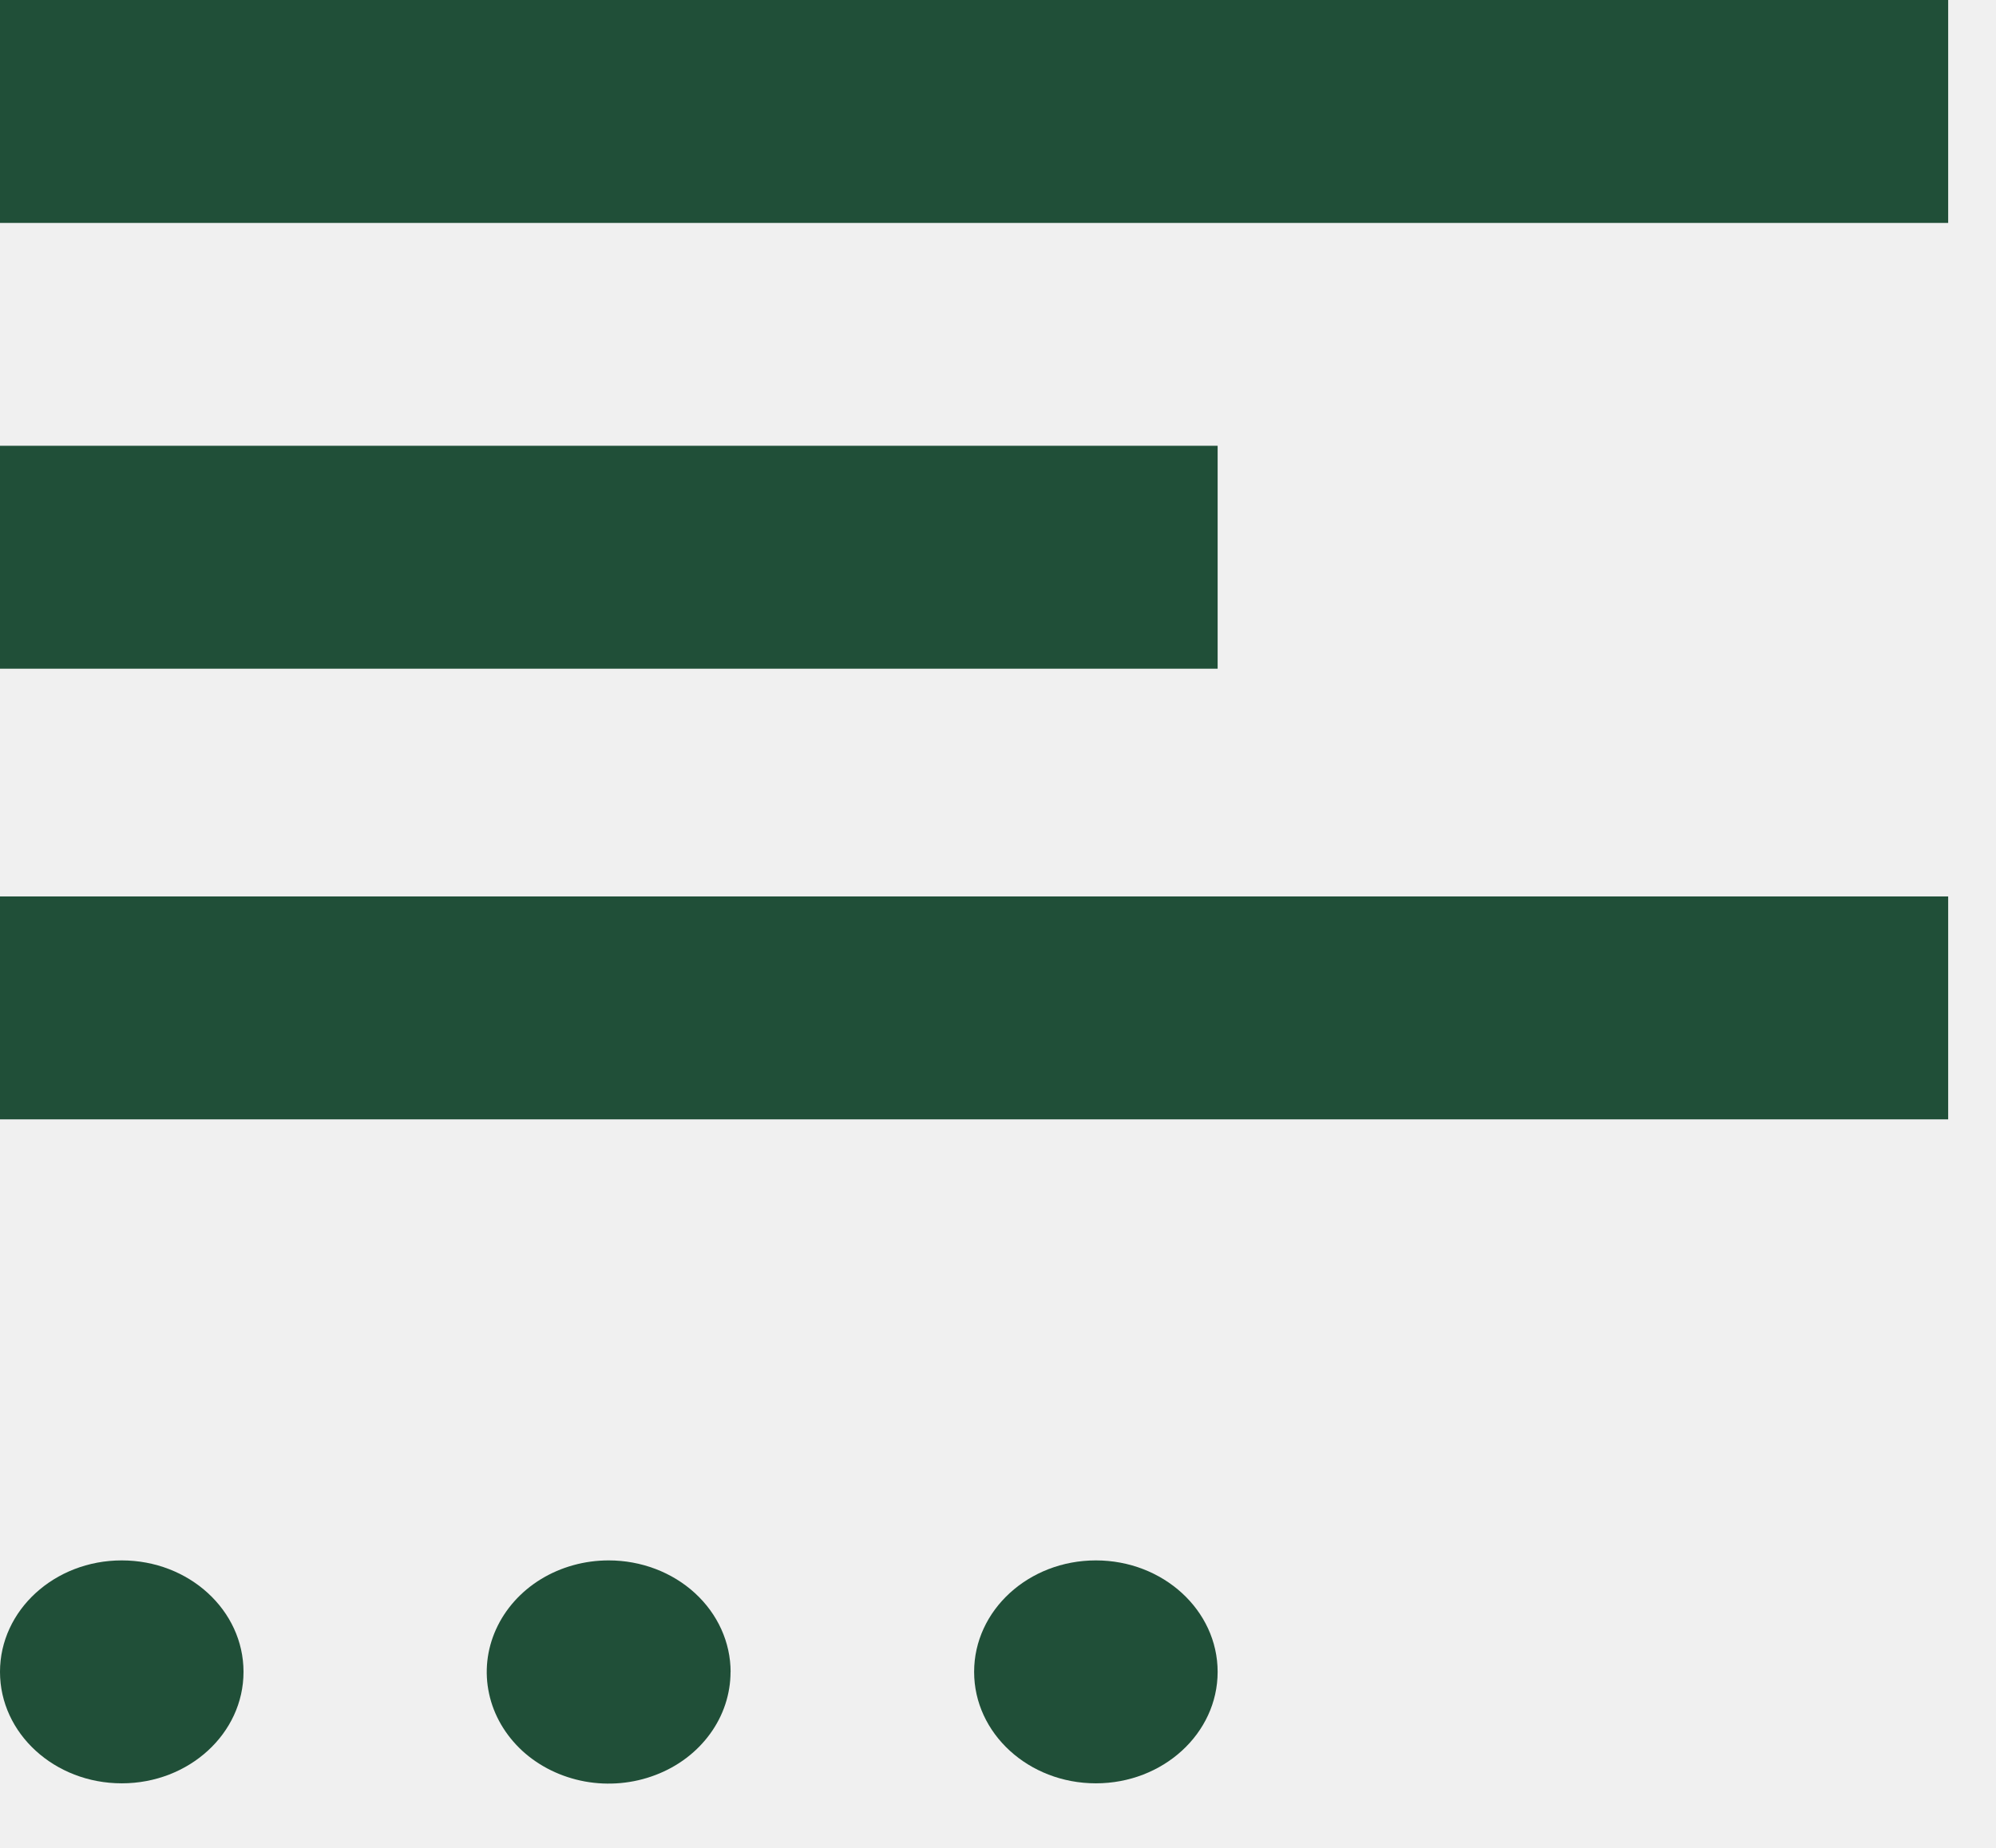
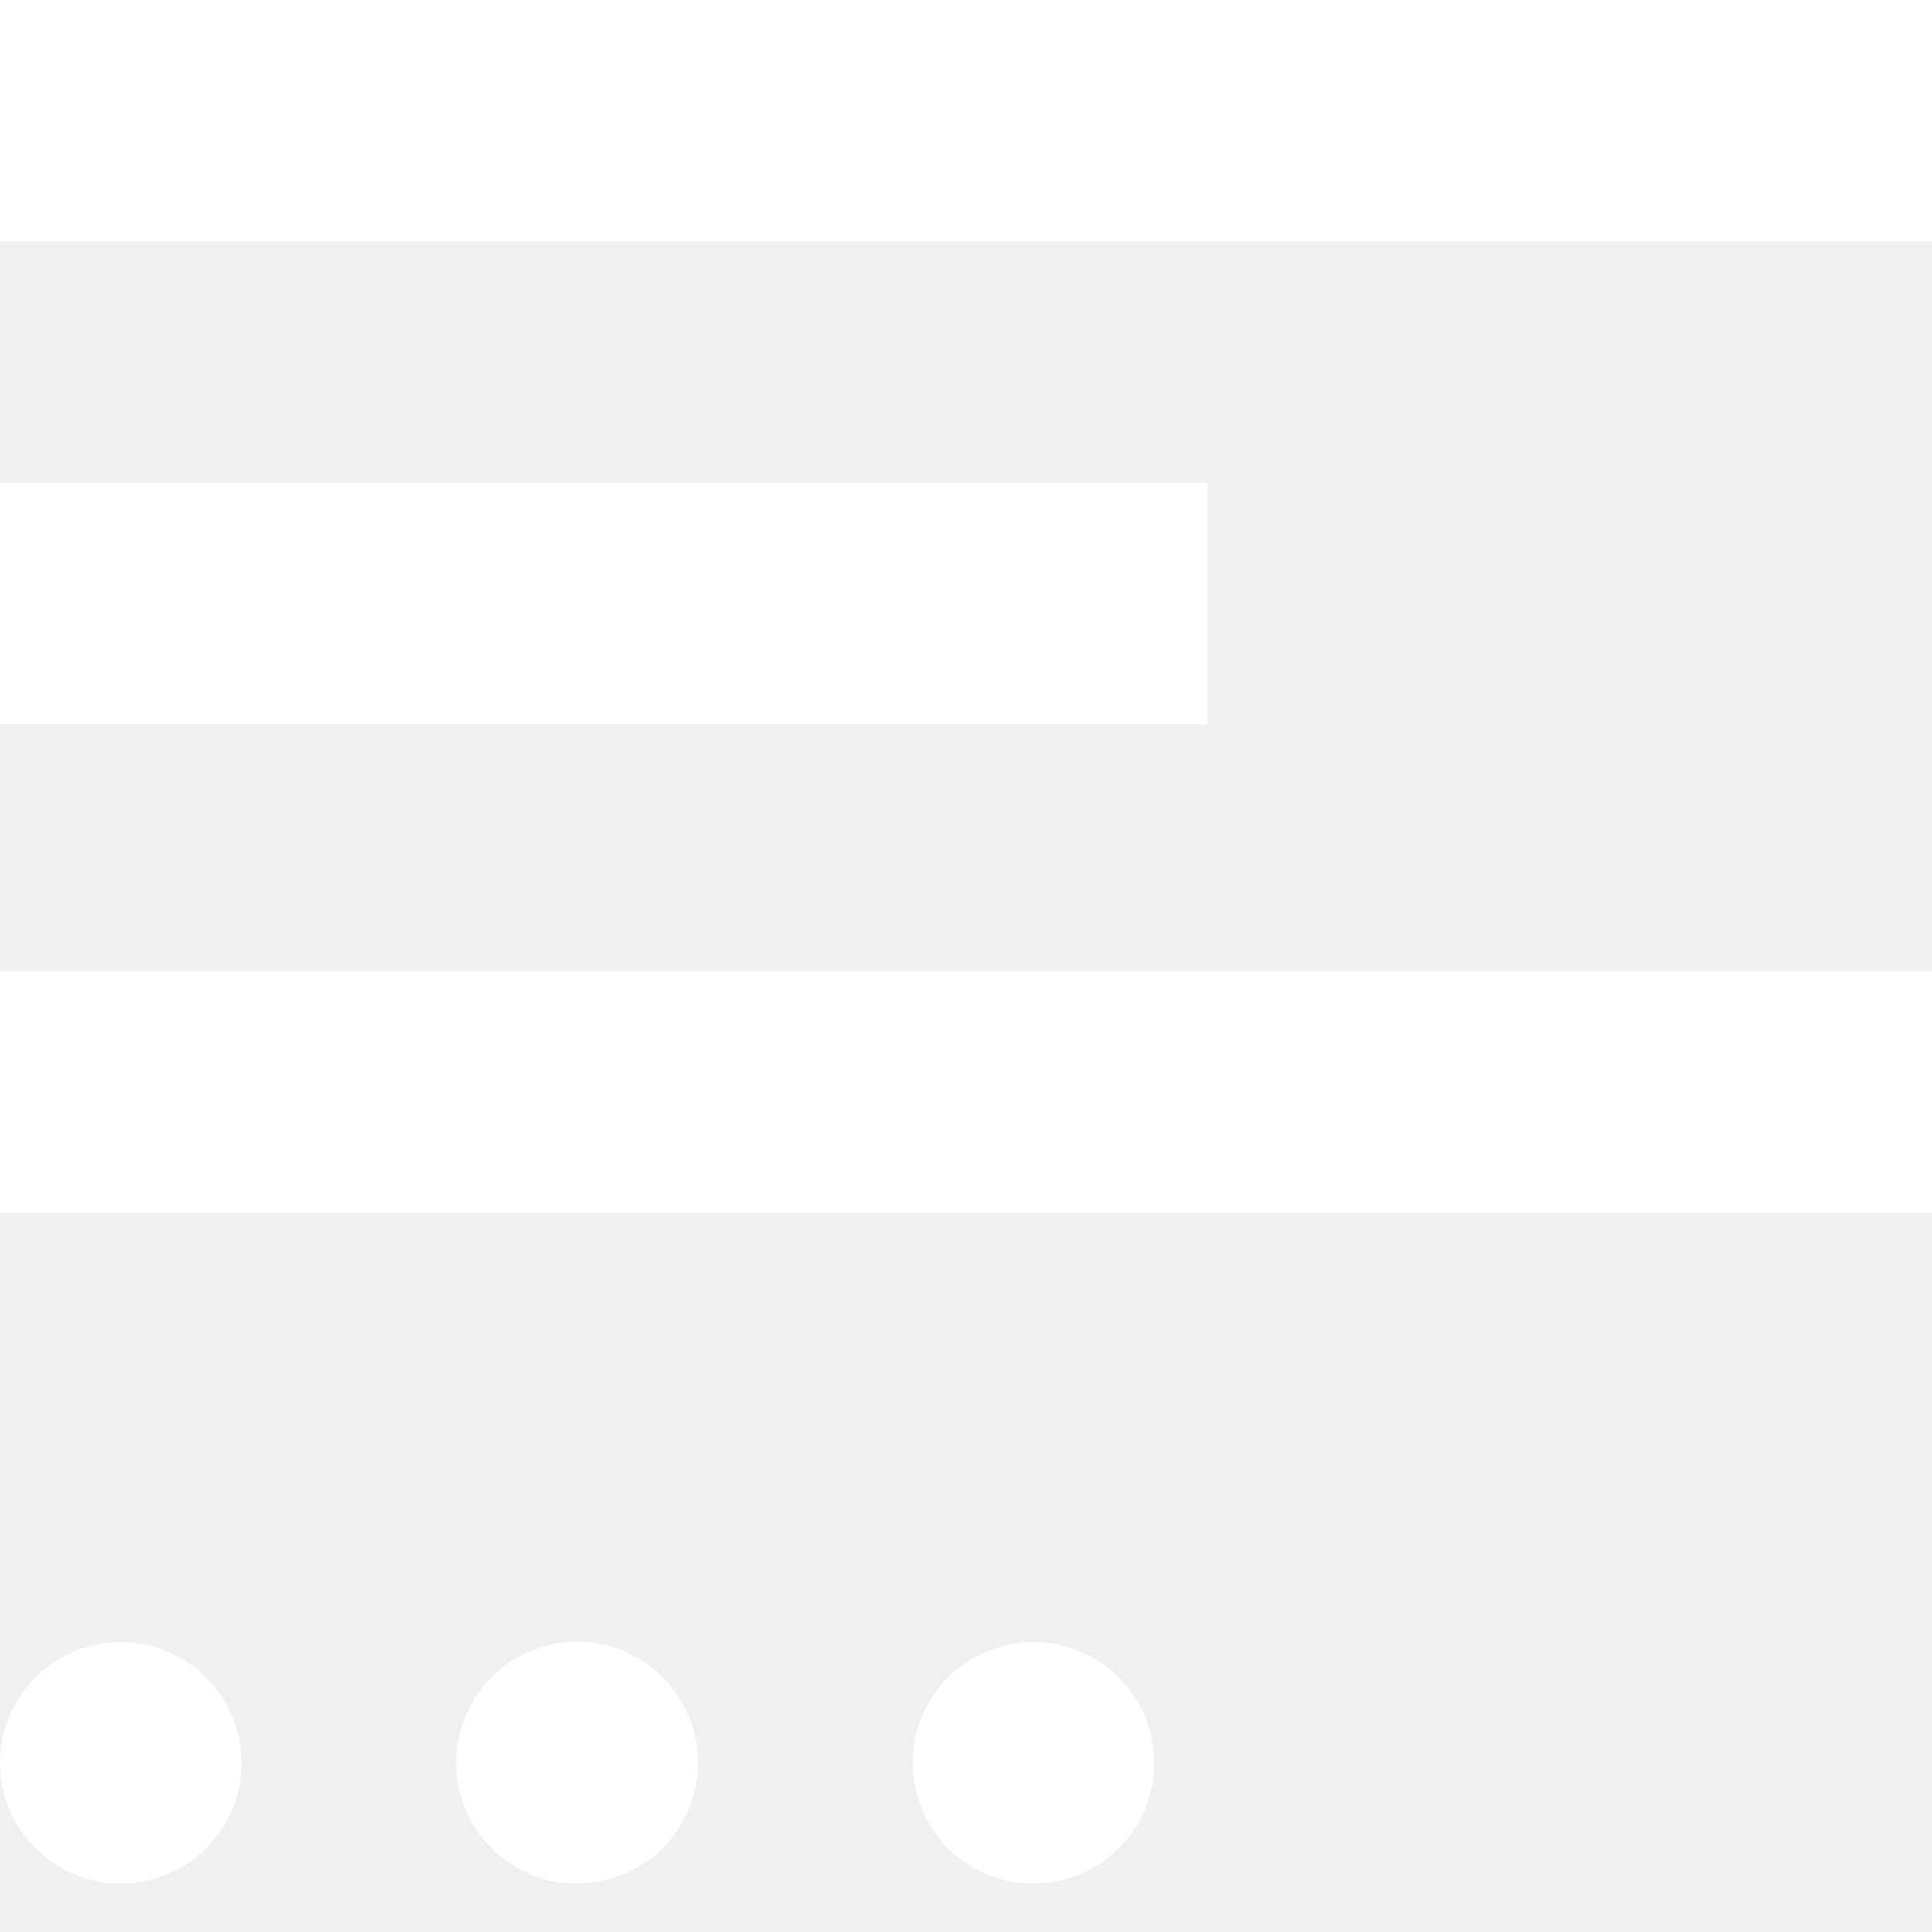
- <svg xmlns="http://www.w3.org/2000/svg" width="27" height="25" viewBox="0 0 27 25" fill="none">
-   <path d="M26.353 3.016H0V0H26.353V3.016ZM16.471 9.047H0V6.031H16.471V9.047ZM26.353 15.144H0V12.128H26.353V15.144Z" fill="#204F38" />
-   <path d="M1.647 24.127C2.557 24.127 3.294 23.452 3.294 22.619C3.294 21.786 2.557 21.111 1.647 21.111C0.737 21.111 0 21.786 0 22.619C0 23.452 0.737 24.127 1.647 24.127Z" fill="#204F38" />
-   <path d="M9.882 22.619C9.882 22.918 9.786 23.21 9.605 23.458C9.424 23.707 9.167 23.901 8.865 24.015C8.564 24.13 8.232 24.16 7.912 24.102C7.592 24.043 7.298 23.9 7.067 23.689C6.837 23.477 6.679 23.208 6.616 22.915C6.552 22.622 6.585 22.319 6.71 22.043C6.835 21.767 7.046 21.531 7.317 21.365C7.589 21.199 7.908 21.111 8.234 21.111C8.671 21.111 9.091 21.27 9.4 21.553C9.709 21.836 9.883 22.22 9.883 22.621L9.882 22.619Z" fill="#204F38" />
-   <path d="M14.824 24.127C15.733 24.127 16.471 23.452 16.471 22.619C16.471 21.786 15.733 21.111 14.824 21.111C13.914 21.111 13.177 21.786 13.177 22.619C13.177 23.452 13.914 24.127 14.824 24.127Z" fill="#204F38" />
+ <svg xmlns="http://www.w3.org/2000/svg" width="27" height="27" viewBox="0 0 27 27" fill="none">
+   <path d="M27 3.374H0V0H27V3.374ZM16.875 10.123H0V6.749H16.875V10.123ZM27 16.945H0V13.57H27V16.945Z" fill="white" />
+   <path d="M1.687 26.323C2.619 26.323 3.375 25.568 3.375 24.636C3.375 23.704 2.619 22.949 1.687 22.949C0.755 22.949 0 23.704 0 24.636C0 25.568 0.755 26.323 1.687 26.323Z" fill="white" />
+   <path d="M9.754 24.632C9.754 24.966 9.655 25.293 9.47 25.571C9.285 25.849 9.021 26.066 8.712 26.194C8.403 26.322 8.064 26.356 7.736 26.291C7.408 26.226 7.107 26.065 6.87 25.829C6.634 25.592 6.473 25.291 6.407 24.963C6.342 24.636 6.376 24.296 6.504 23.987C6.632 23.678 6.848 23.414 7.126 23.229C7.404 23.043 7.731 22.944 8.065 22.945C8.513 22.945 8.943 23.122 9.26 23.439C9.577 23.756 9.755 24.186 9.755 24.634L9.754 24.632Z" fill="white" />
+   <path d="M14.442 26.323C15.374 26.323 16.13 25.568 16.13 24.636C16.13 23.704 15.374 22.949 14.442 22.949C13.51 22.949 12.755 23.704 12.755 24.636C12.755 25.568 13.51 26.323 14.442 26.323Z" fill="white" />
</svg>
